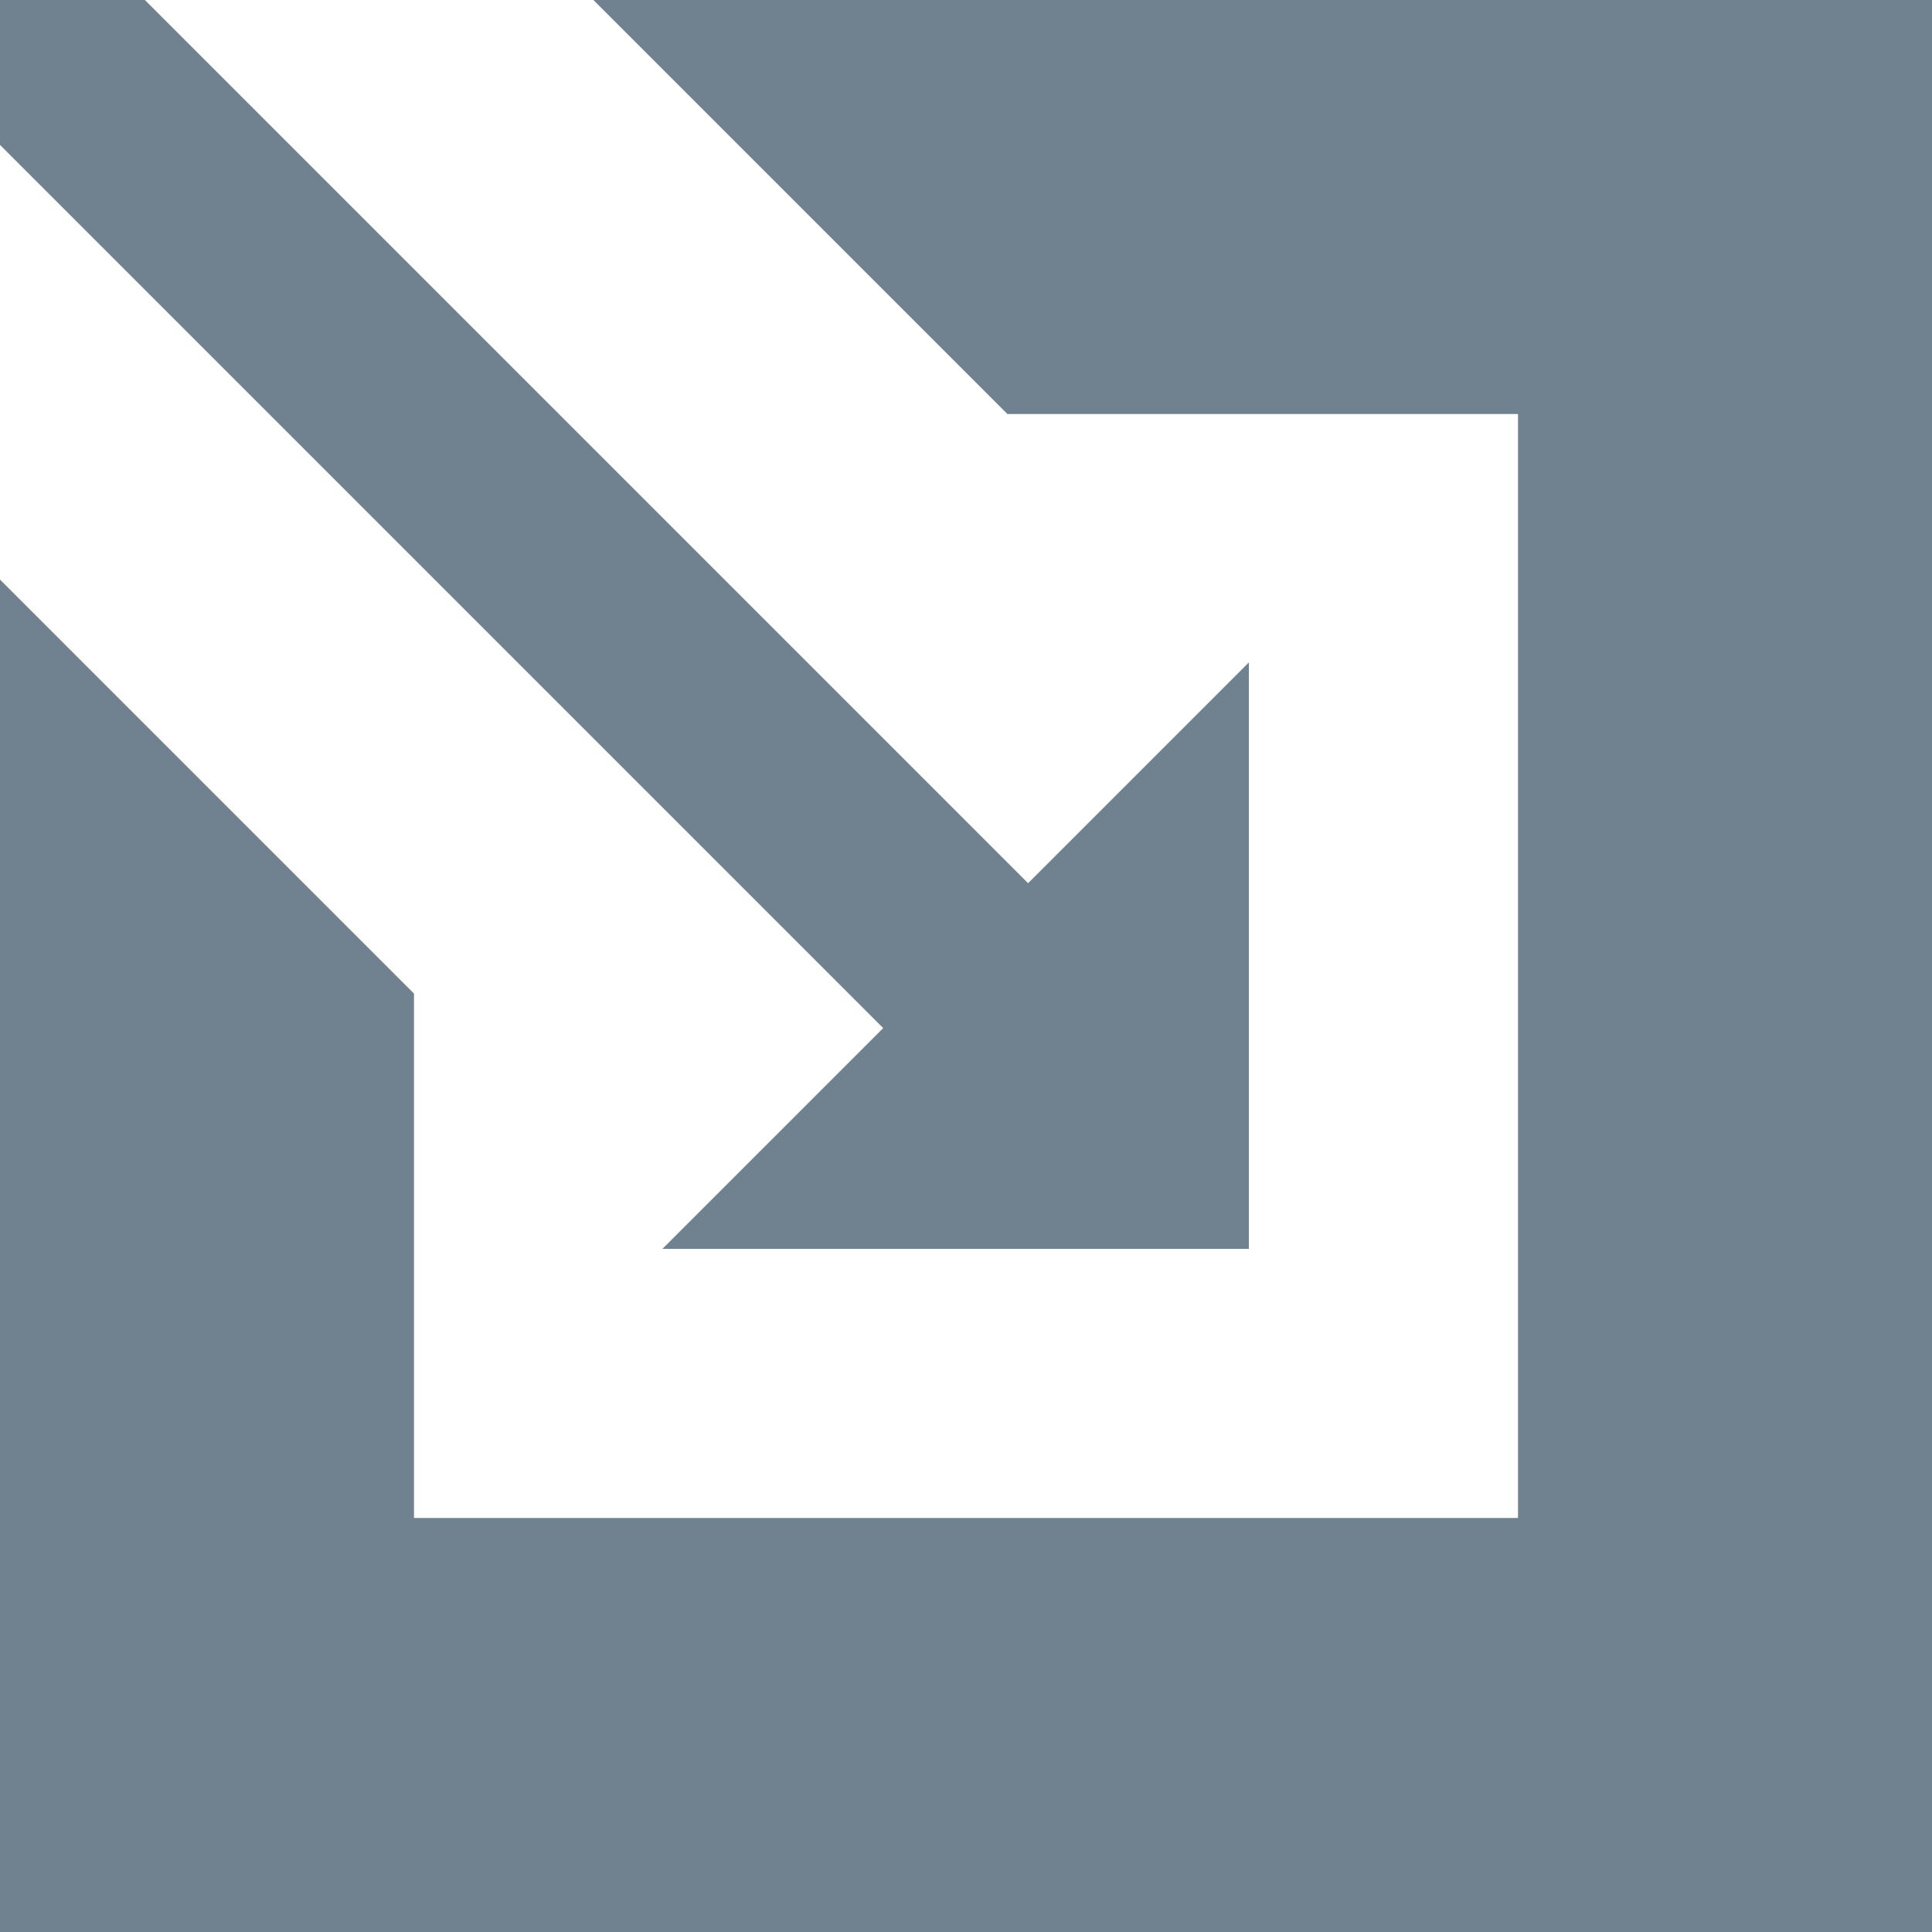
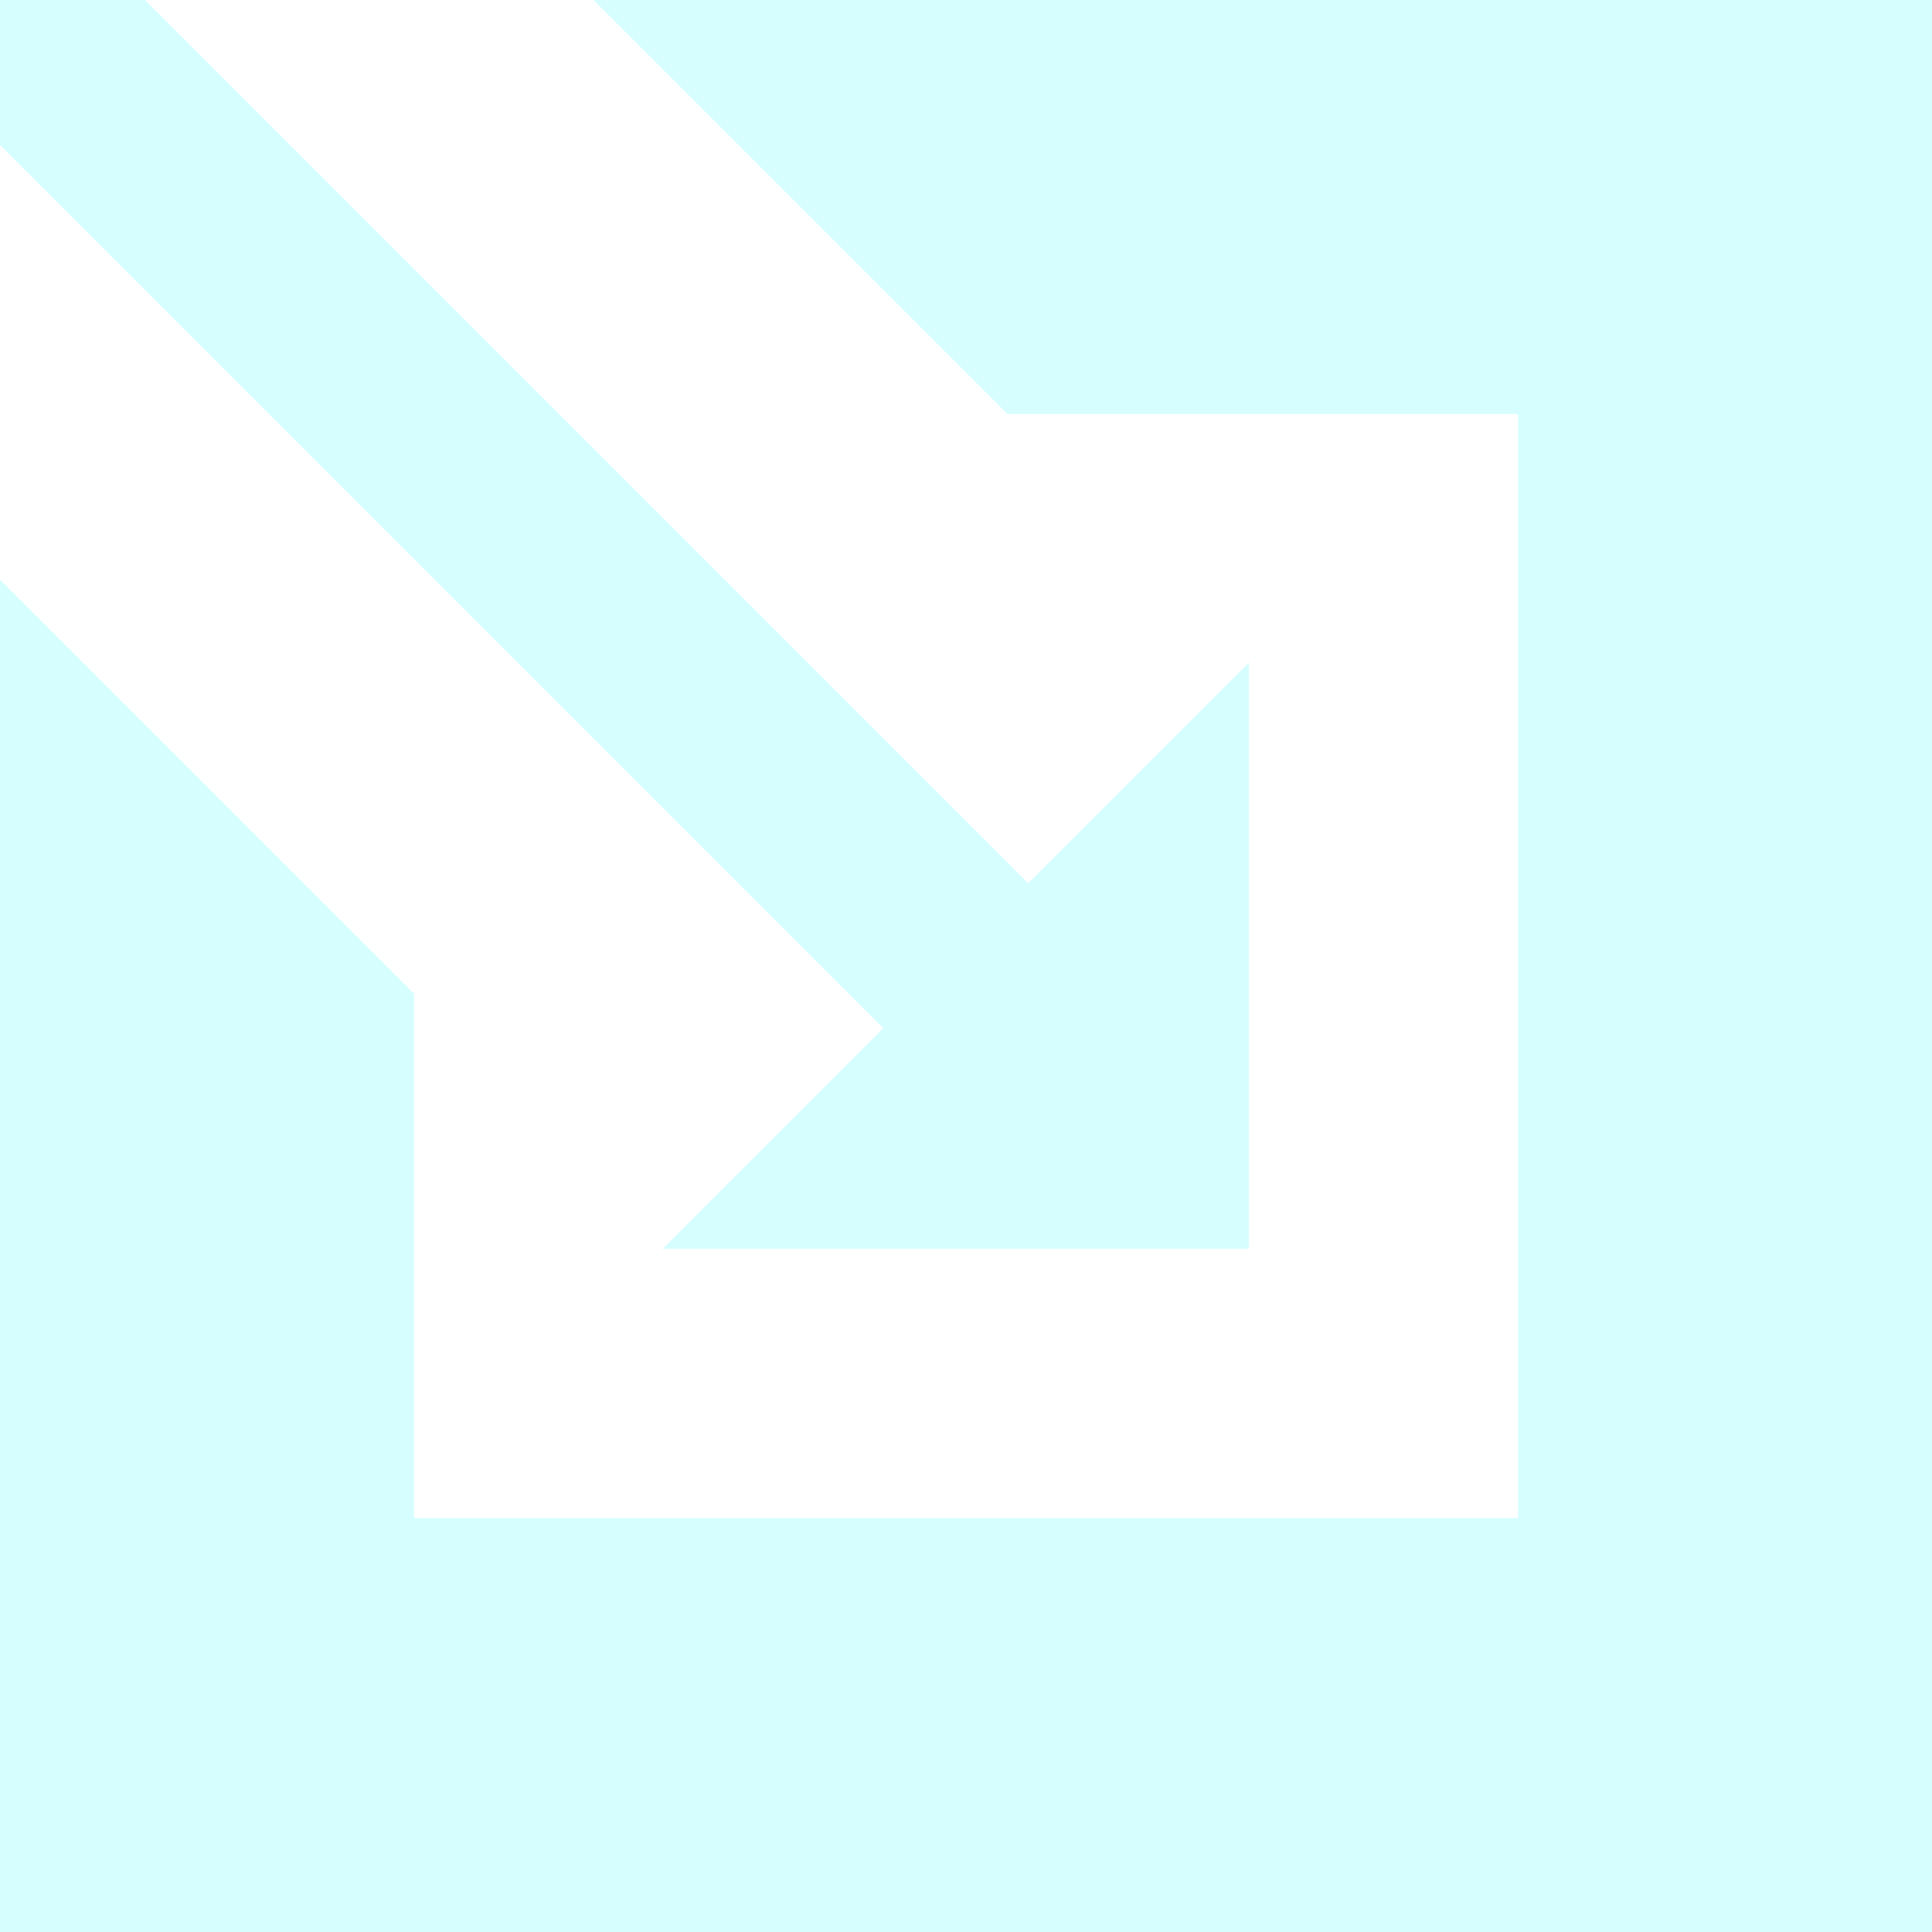
<svg xmlns="http://www.w3.org/2000/svg" xmlns:ns1="https://www.free-decompiler.com/flash" ns1:objectType="shape" height="14.0px" width="14.0px">
  <g transform="matrix(1.0, 0.0, 0.0, 1.0, 0.0, 7.0)">
-     <path d="M1.05 -7.0 L7.45 -0.6 9.05 -2.2 9.05 2.05 4.8 2.05 6.4 0.45 0.0 -5.95 0.0 -7.0 1.05 -7.0 M14.0 -7.0 L14.0 7.0 0.0 7.0 0.0 -2.8 3.0 0.2 3.0 4.0 11.0 4.0 11.0 -4.0 7.3 -4.0 4.3 -7.0 14.0 -7.0" fill="#708190" fill-rule="evenodd" stroke="none" />
+     <path d="M1.05 -7.0 L7.45 -0.6 9.05 -2.2 9.05 2.05 4.8 2.05 6.4 0.45 0.0 -5.95 0.0 -7.0 1.05 -7.0 M14.0 -7.0 L14.0 7.0 0.0 7.0 0.0 -2.8 3.0 0.2 3.0 4.0 11.0 4.0 11.0 -4.0 7.3 -4.0 4.3 -7.0 14.0 -7.0" fill="#D7FEFF" fill-rule="evenodd" stroke="none" />
  </g>
</svg>
